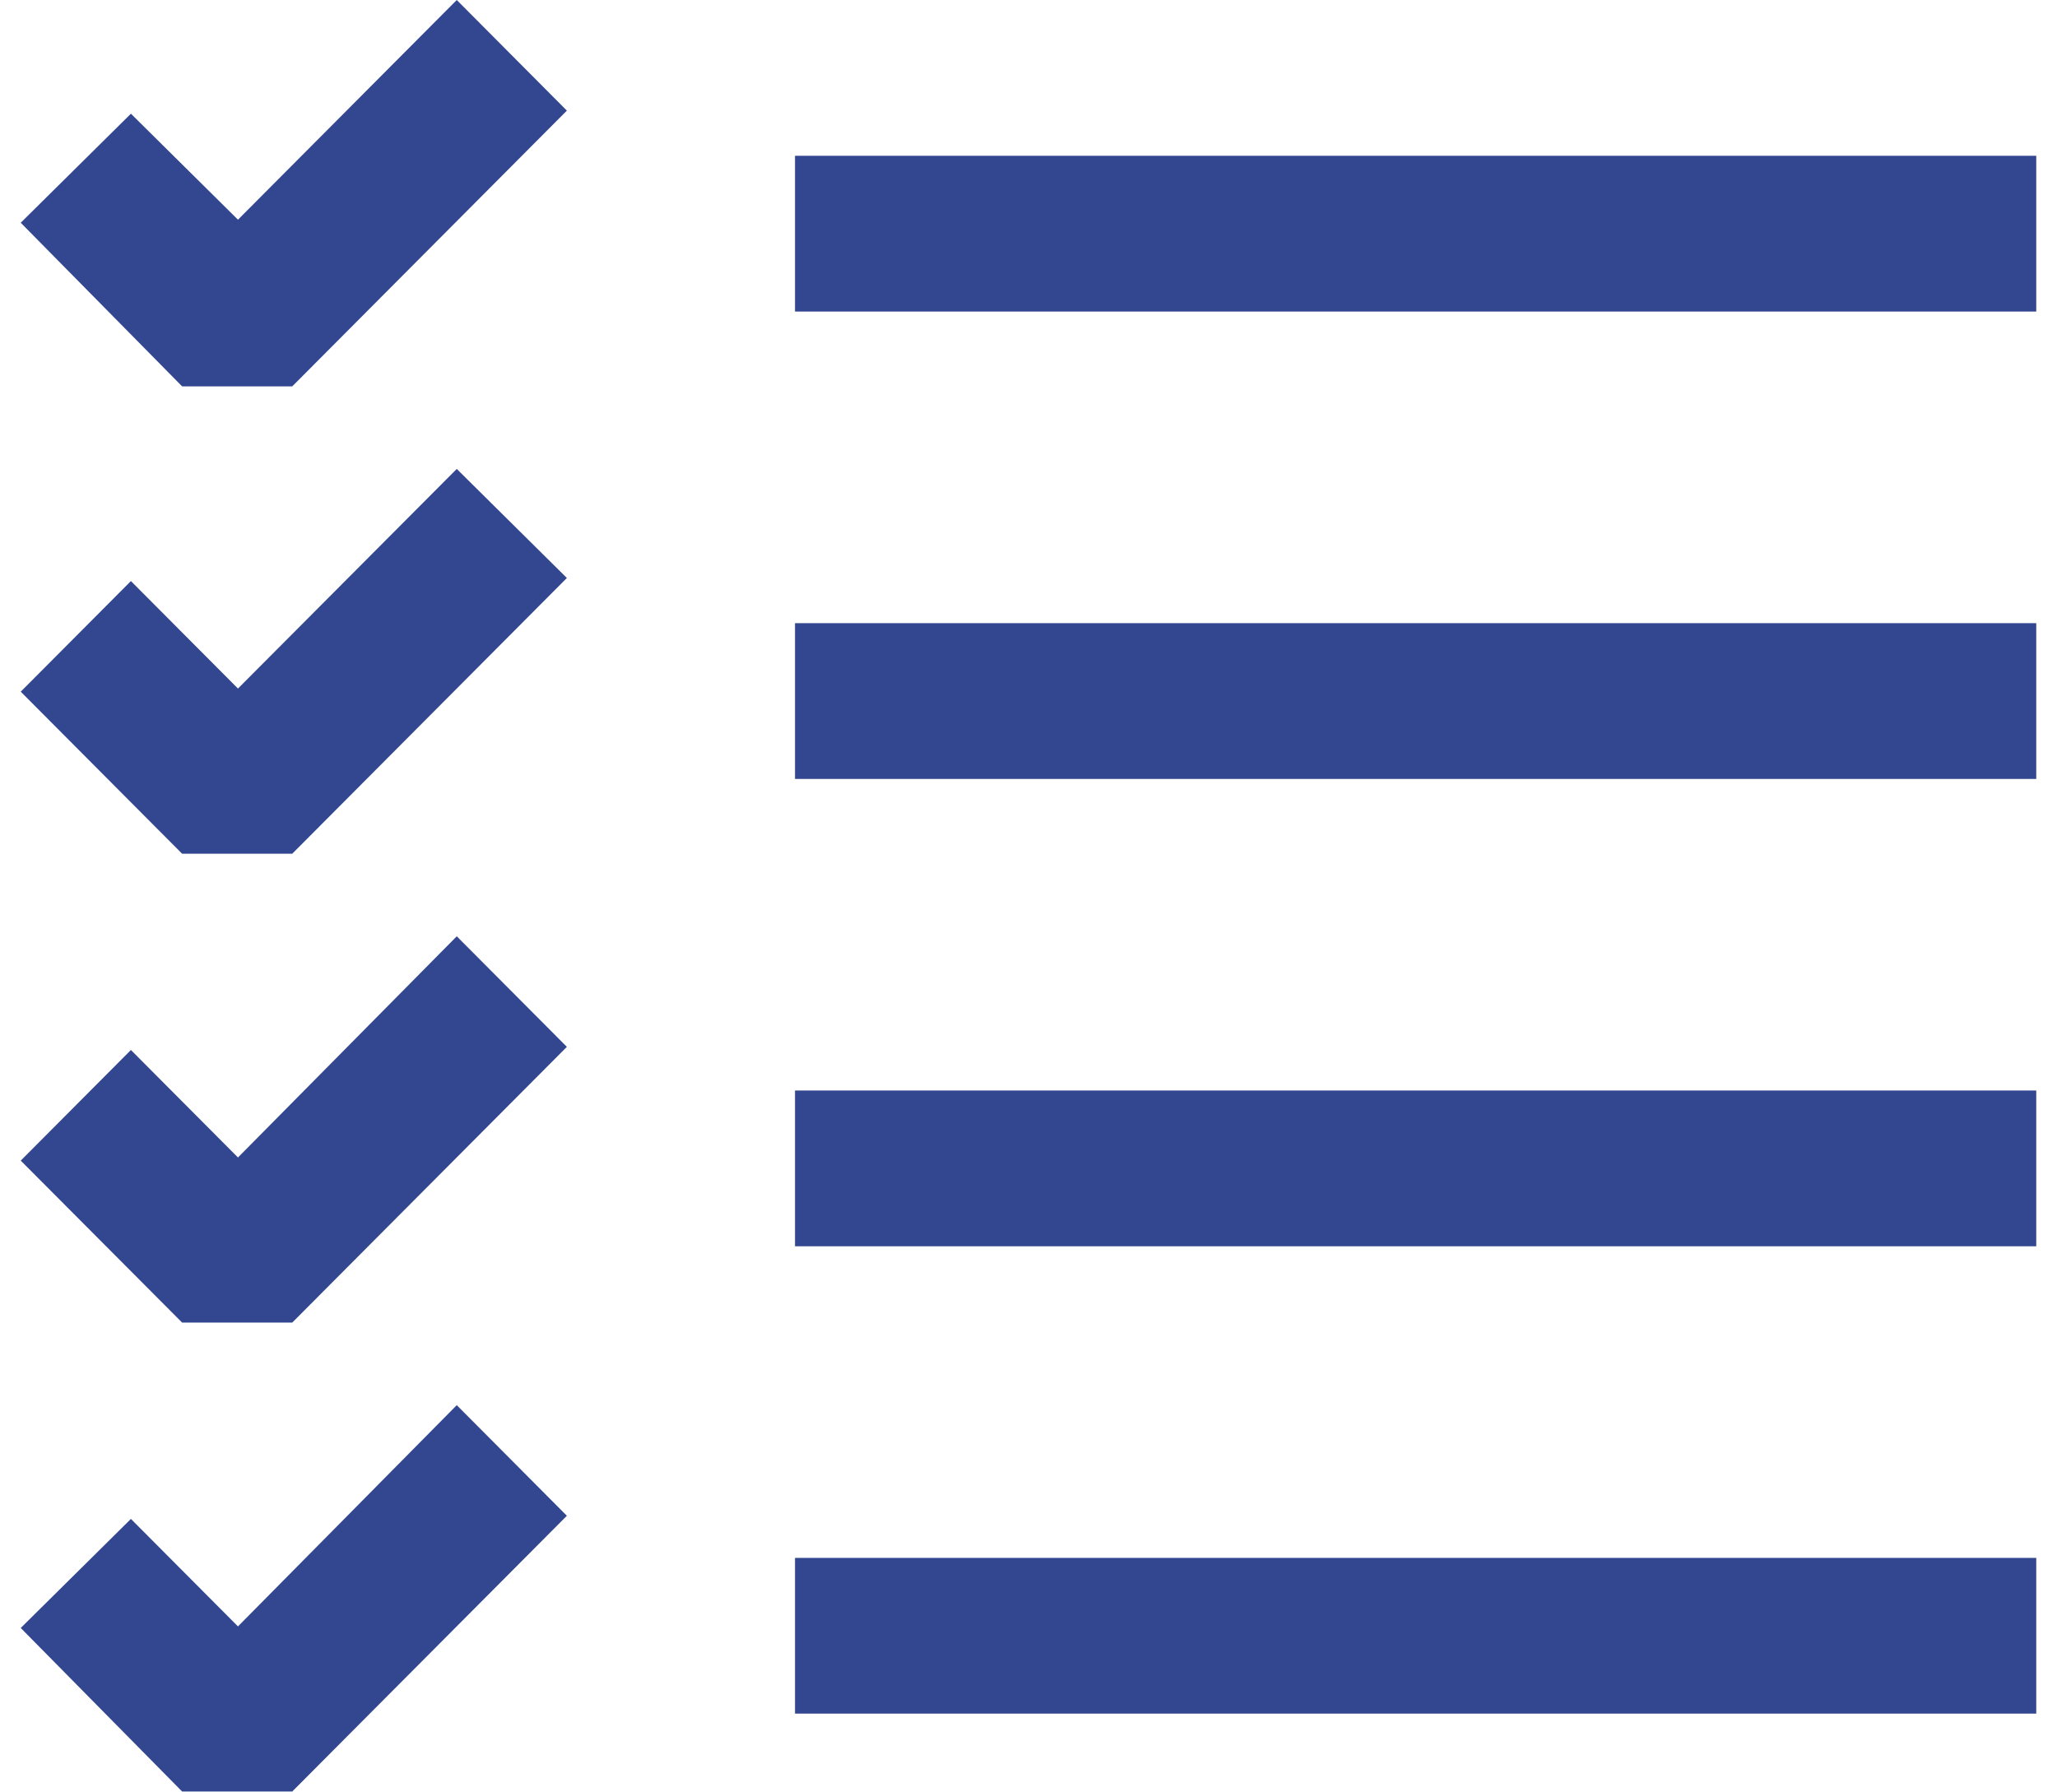
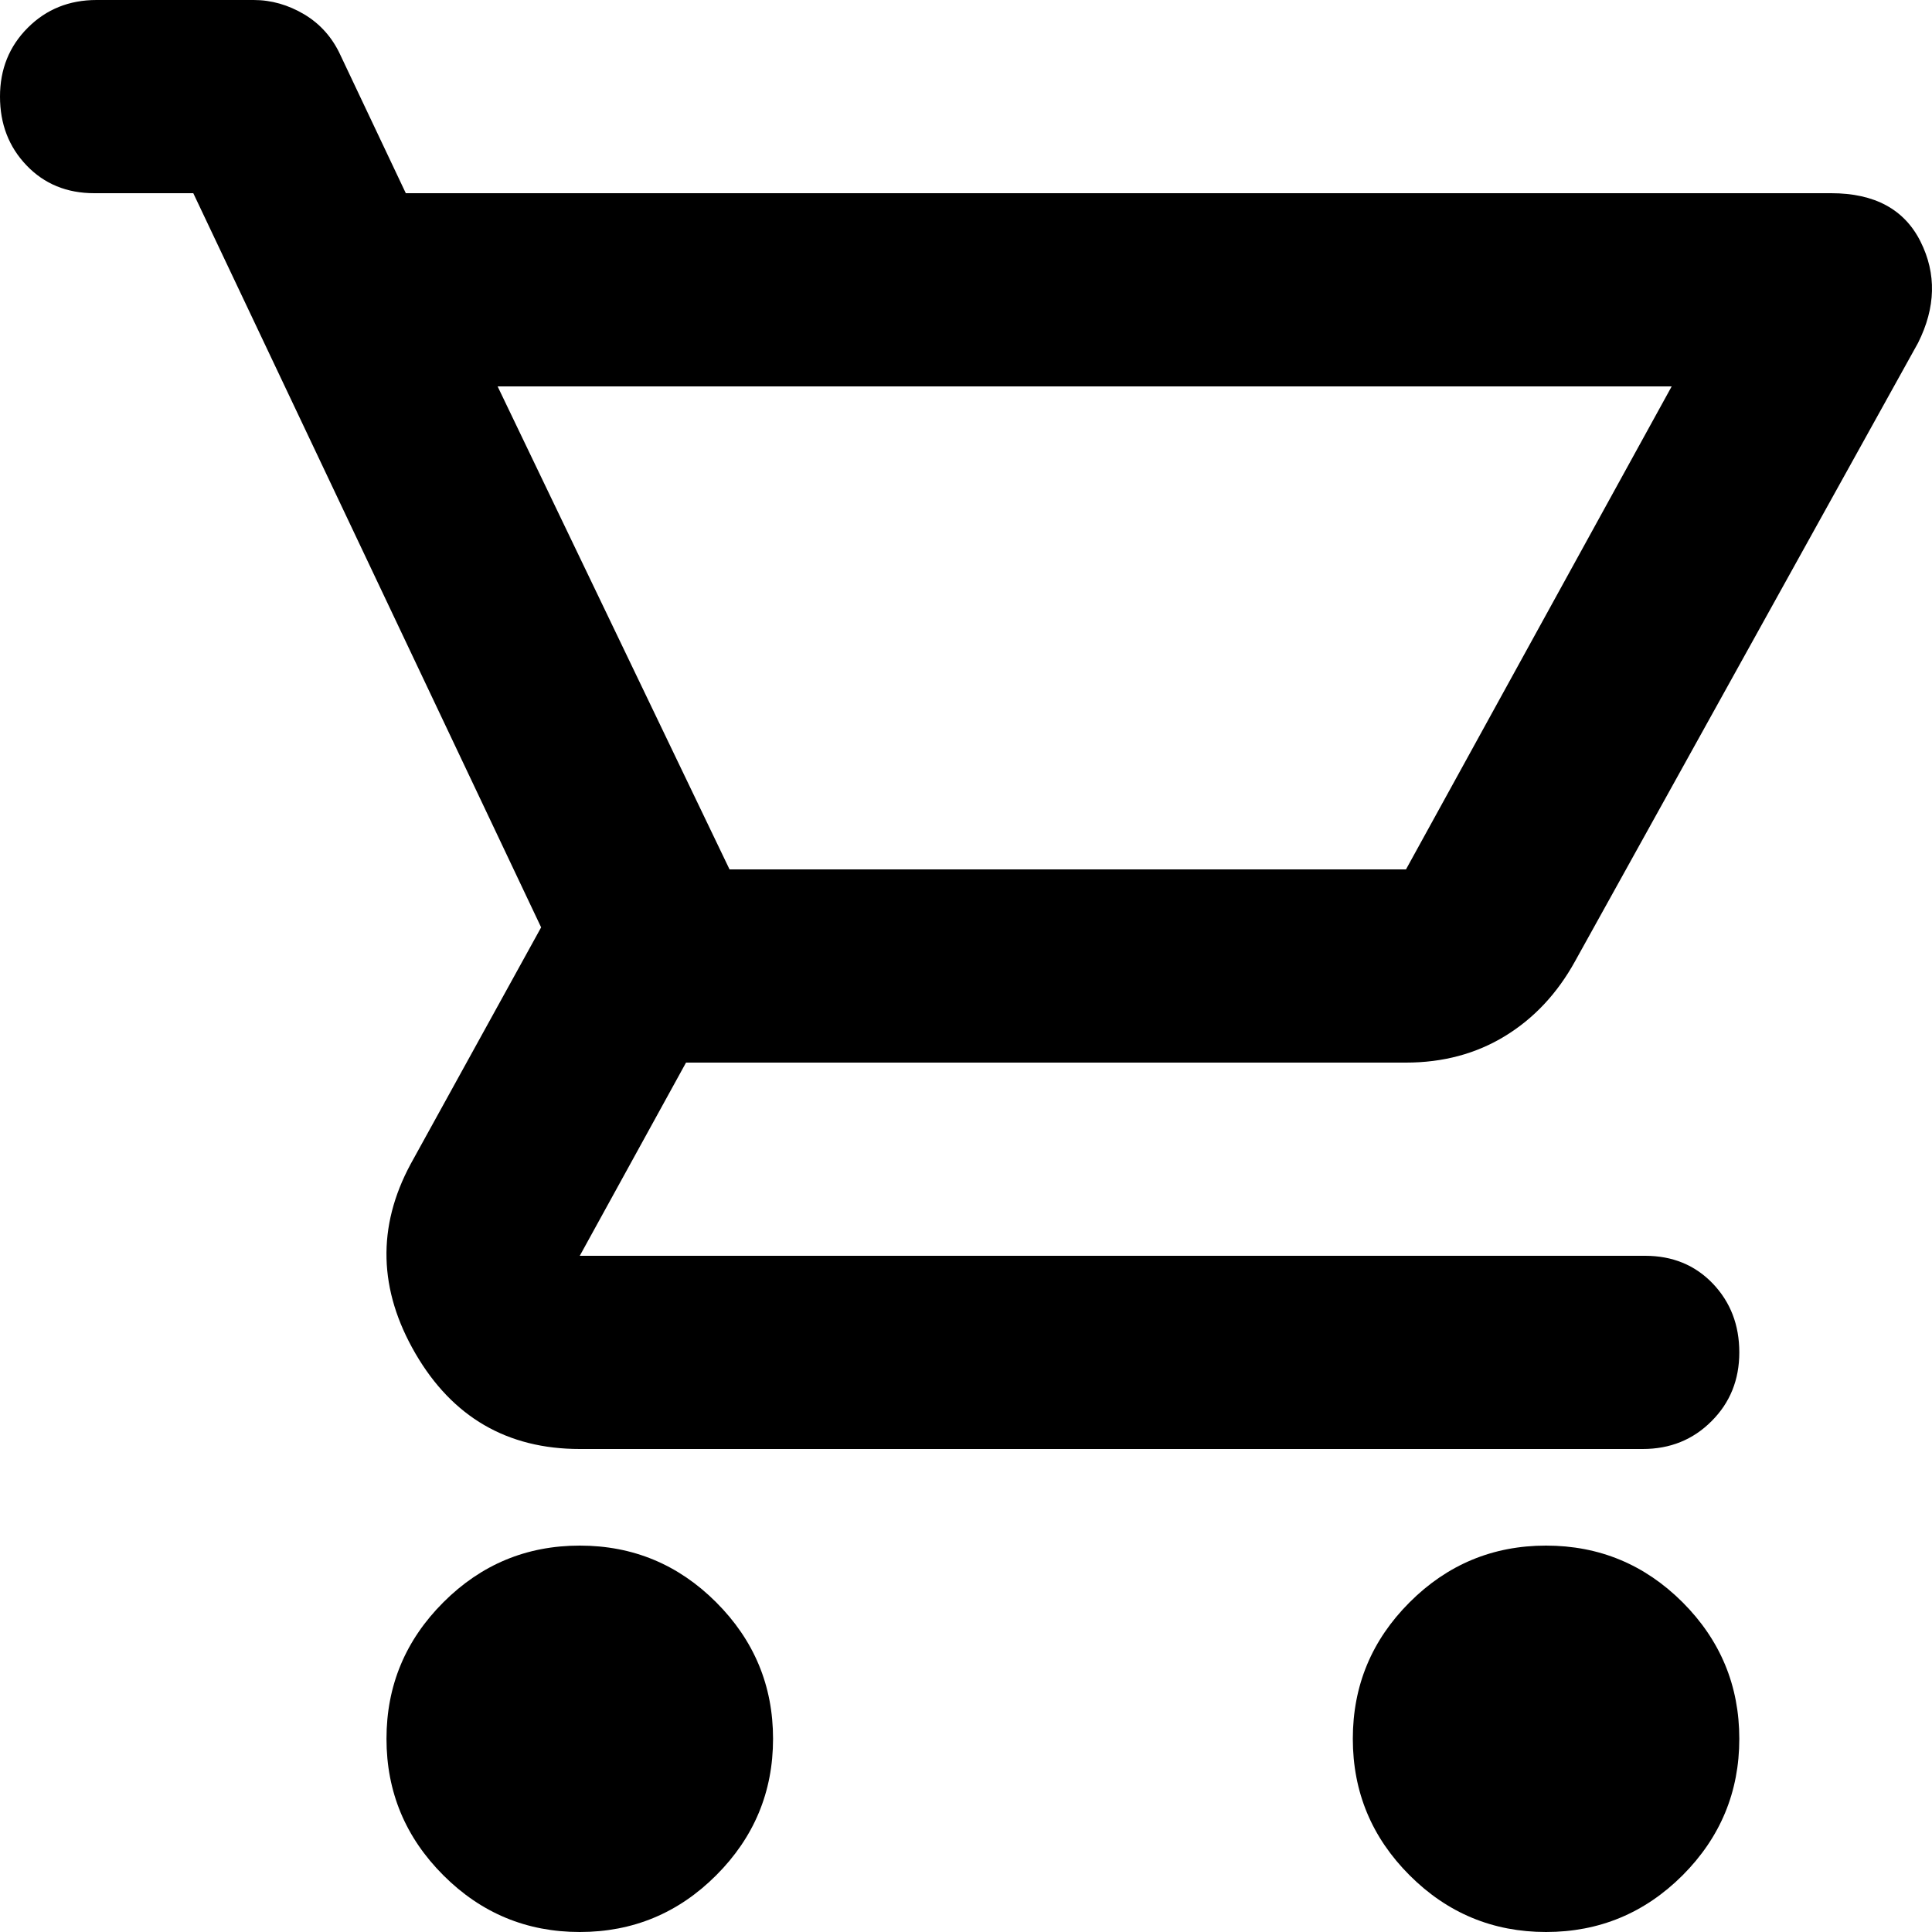
- <svg xmlns="http://www.w3.org/2000/svg" id="body_1" width="31" height="27">
-   <g transform="matrix(1.125 0 0 1.125 0.3124999 -0)">
-     <path d="M3.637 5.176L2.162 5.176L0 2.984L1.476 1.523L2.91 2.943L5.841 0L7.316 1.482L3.637 5.176zM10.372 2.087L27 2.087L27 4.174L10.372 4.174L10.372 2.087zM10.372 8.348L27 8.348L27 10.435L10.372 10.435L10.372 8.348zM27 14.609L10.372 14.609L10.372 16.696L27 16.696L27 14.609zM10.372 20.87L27 20.87L27 22.956L10.372 22.956L10.372 20.87zM2.162 11.437L3.637 11.437L7.316 7.743L5.841 6.282L2.91 9.224L1.476 7.784L0 9.266L2.162 11.437zM3.637 17.718L2.162 17.718L0 15.548L1.476 14.066L2.91 15.506L5.841 12.543L7.316 14.024L3.637 17.718zM2.162 24L3.637 24L7.316 20.306L5.841 18.824L2.91 21.788L1.476 20.348L0 21.809L2.162 24z" stroke="none" fill="#334790" fill-rule="nonzero" />
-   </g>
+ <svg xmlns="http://www.w3.org/2000/svg" width="23" height="23" viewBox="0 0 23 23" fill="none">
+   <path d="M6.902 23C6.269 23 5.728 22.775 5.278 22.325C4.827 21.874 4.601 21.332 4.601 20.7C4.601 20.067 4.827 19.526 5.278 19.075C5.728 18.625 6.269 18.4 6.902 18.4C7.535 18.4 8.076 18.625 8.526 19.075C8.977 19.526 9.203 20.067 9.203 20.7C9.203 21.332 8.977 21.874 8.526 22.325C8.076 22.775 7.535 23 6.902 23ZM18.405 23C17.773 23 17.231 22.775 16.781 22.325C16.33 21.874 16.105 21.332 16.105 20.7C16.105 20.067 16.33 19.526 16.781 19.075C17.231 18.625 17.773 18.4 18.405 18.4C19.038 18.4 19.58 18.625 20.031 19.075C20.481 19.526 20.706 20.067 20.706 20.7C20.706 21.332 20.481 21.874 20.031 22.325C19.58 22.775 19.038 23 18.405 23ZM5.924 4.6L8.685 10.35H16.738L19.901 4.6H5.924ZM6.902 17.25C6.039 17.25 5.387 16.871 4.946 16.114C4.506 15.357 4.486 14.605 4.889 13.857L6.442 11.04L2.301 2.3H1.122C0.796 2.3 0.527 2.19 0.316 1.969C0.105 1.749 0 1.476 0 1.15C0 0.824 0.11 0.551 0.331 0.33C0.551 0.11 0.824 0 1.15 0H3.02C3.231 0 3.432 0.058 3.624 0.172C3.815 0.287 3.959 0.45 4.055 0.661L4.831 2.3H21.799C22.317 2.3 22.671 2.492 22.863 2.875C23.055 3.258 23.045 3.661 22.834 4.082L18.751 11.443C18.54 11.826 18.262 12.123 17.917 12.334C17.572 12.545 17.178 12.65 16.738 12.65H8.167L6.902 14.95H19.585C19.91 14.95 20.179 15.06 20.39 15.28C20.601 15.501 20.706 15.774 20.706 16.1C20.706 16.426 20.596 16.699 20.375 16.919C20.155 17.14 19.882 17.25 19.556 17.25H6.902Z" fill="black" />
</svg>
